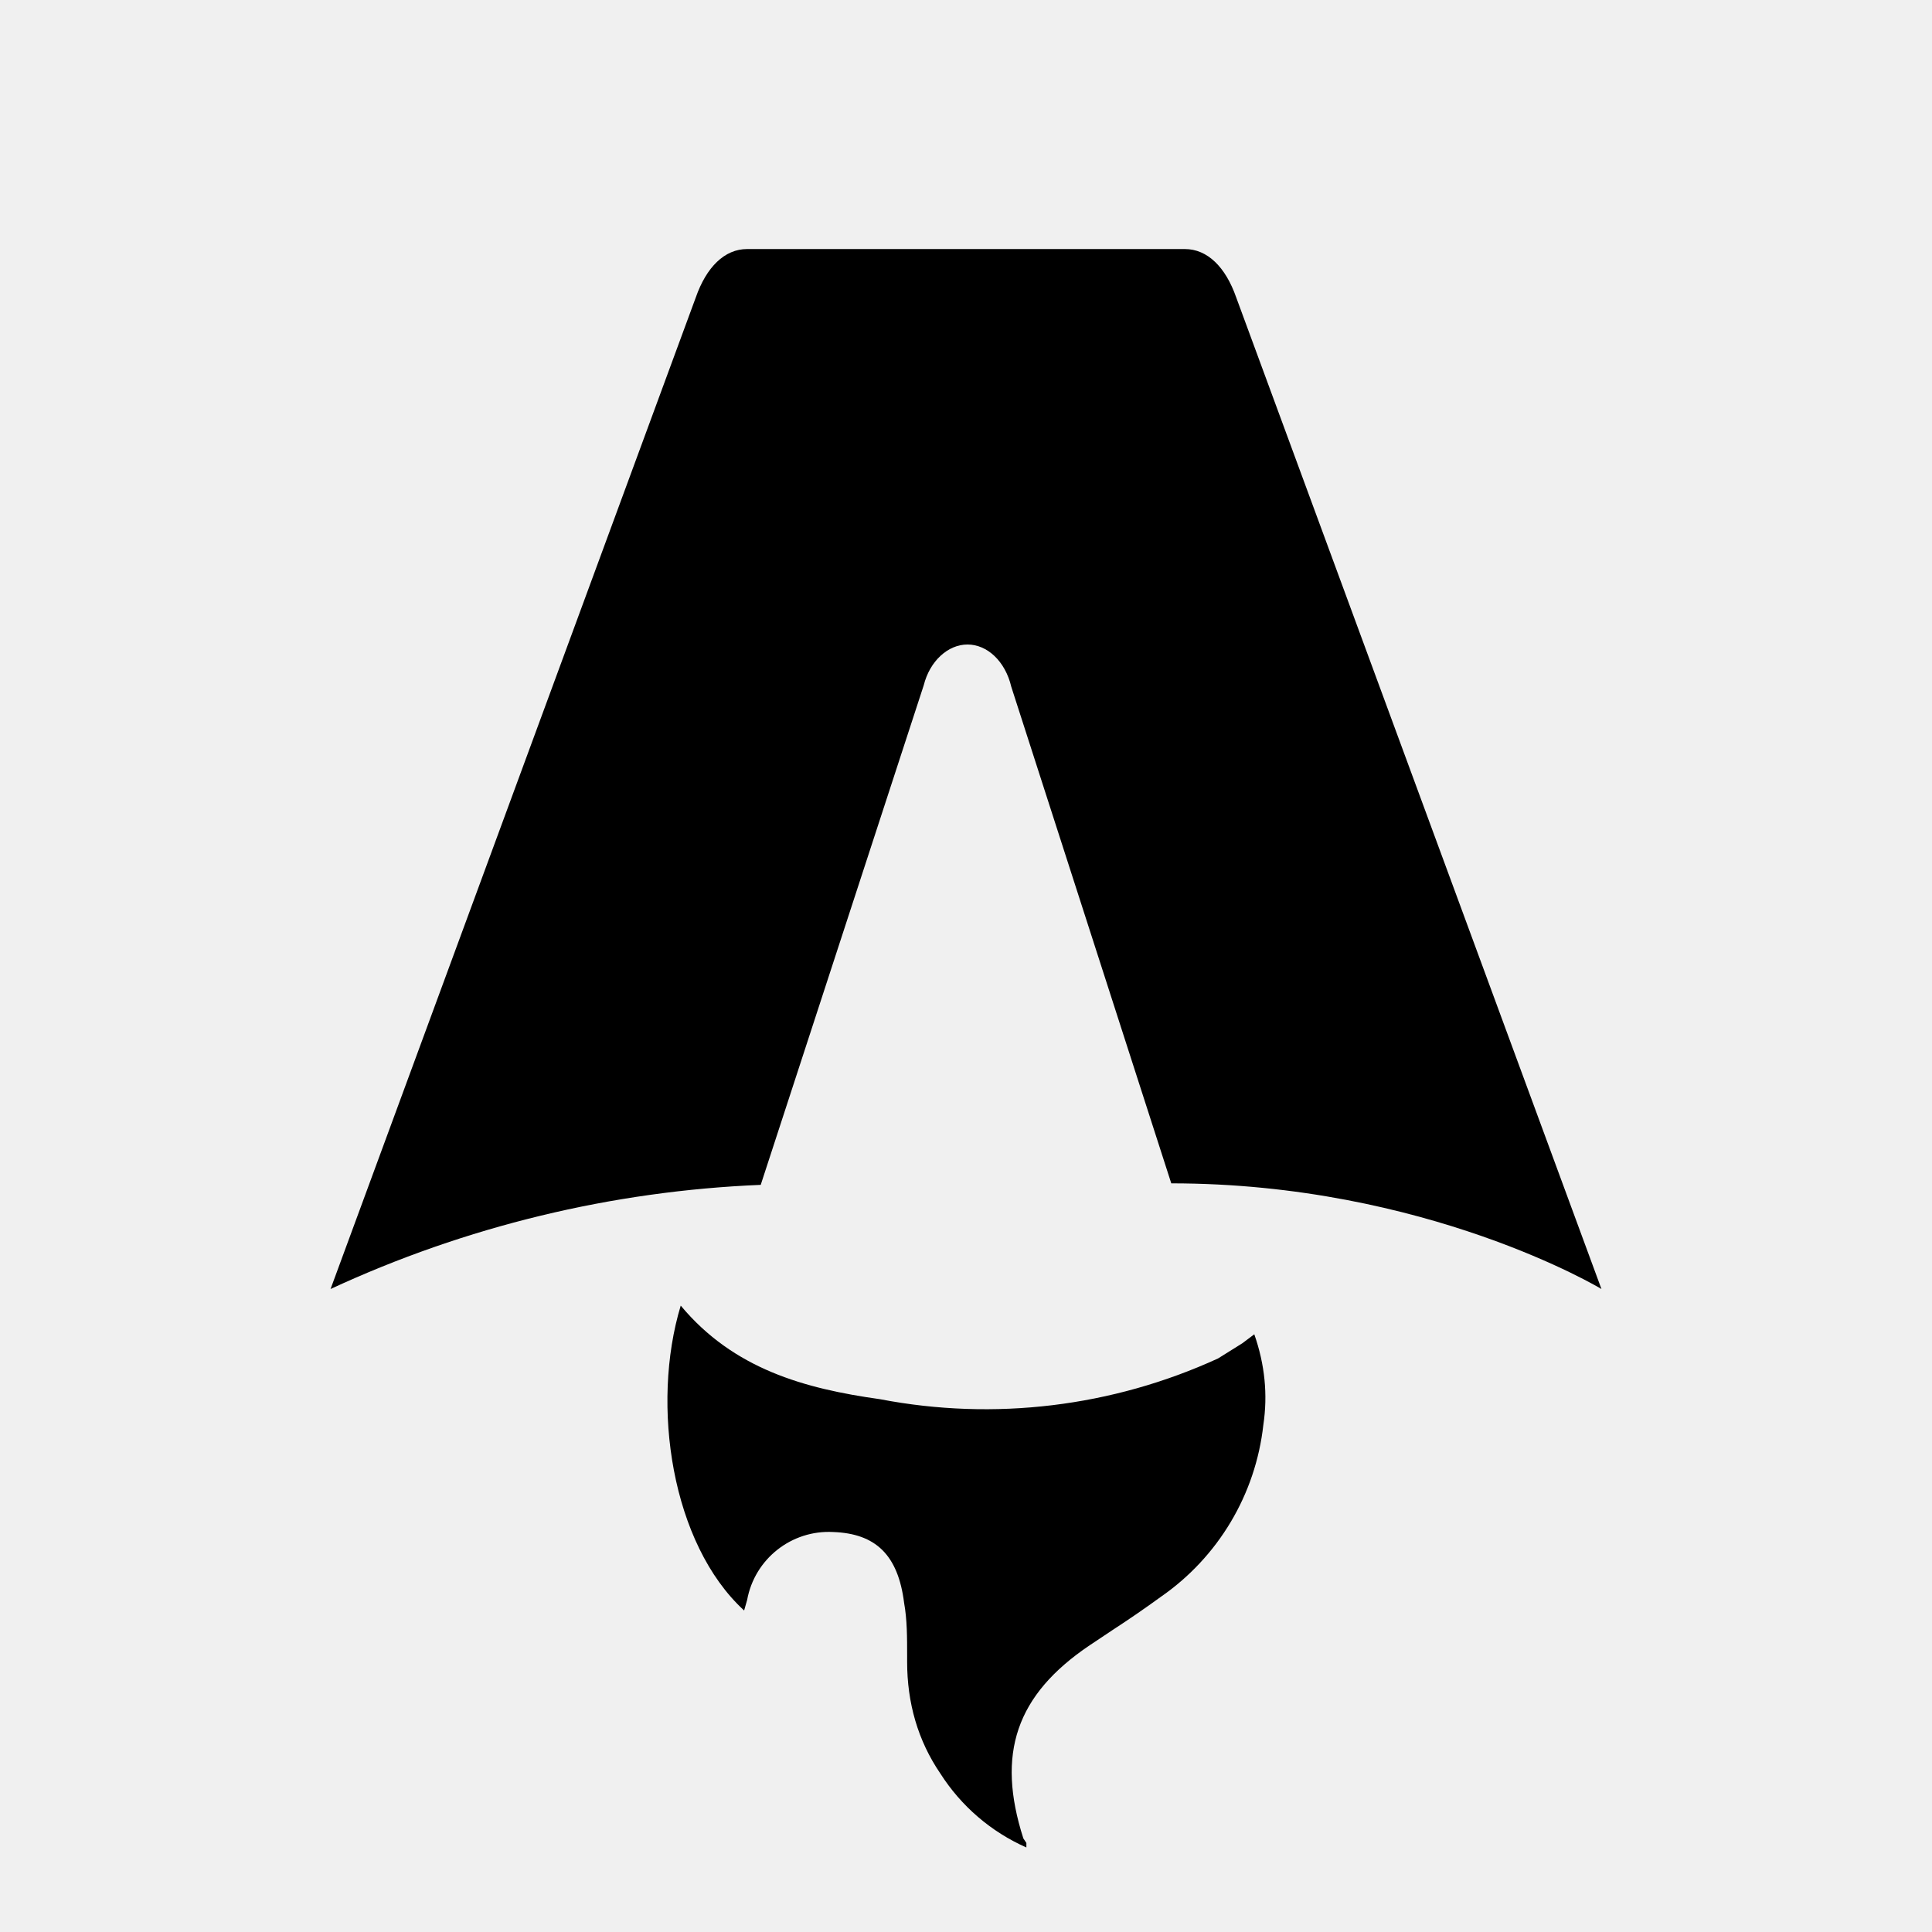
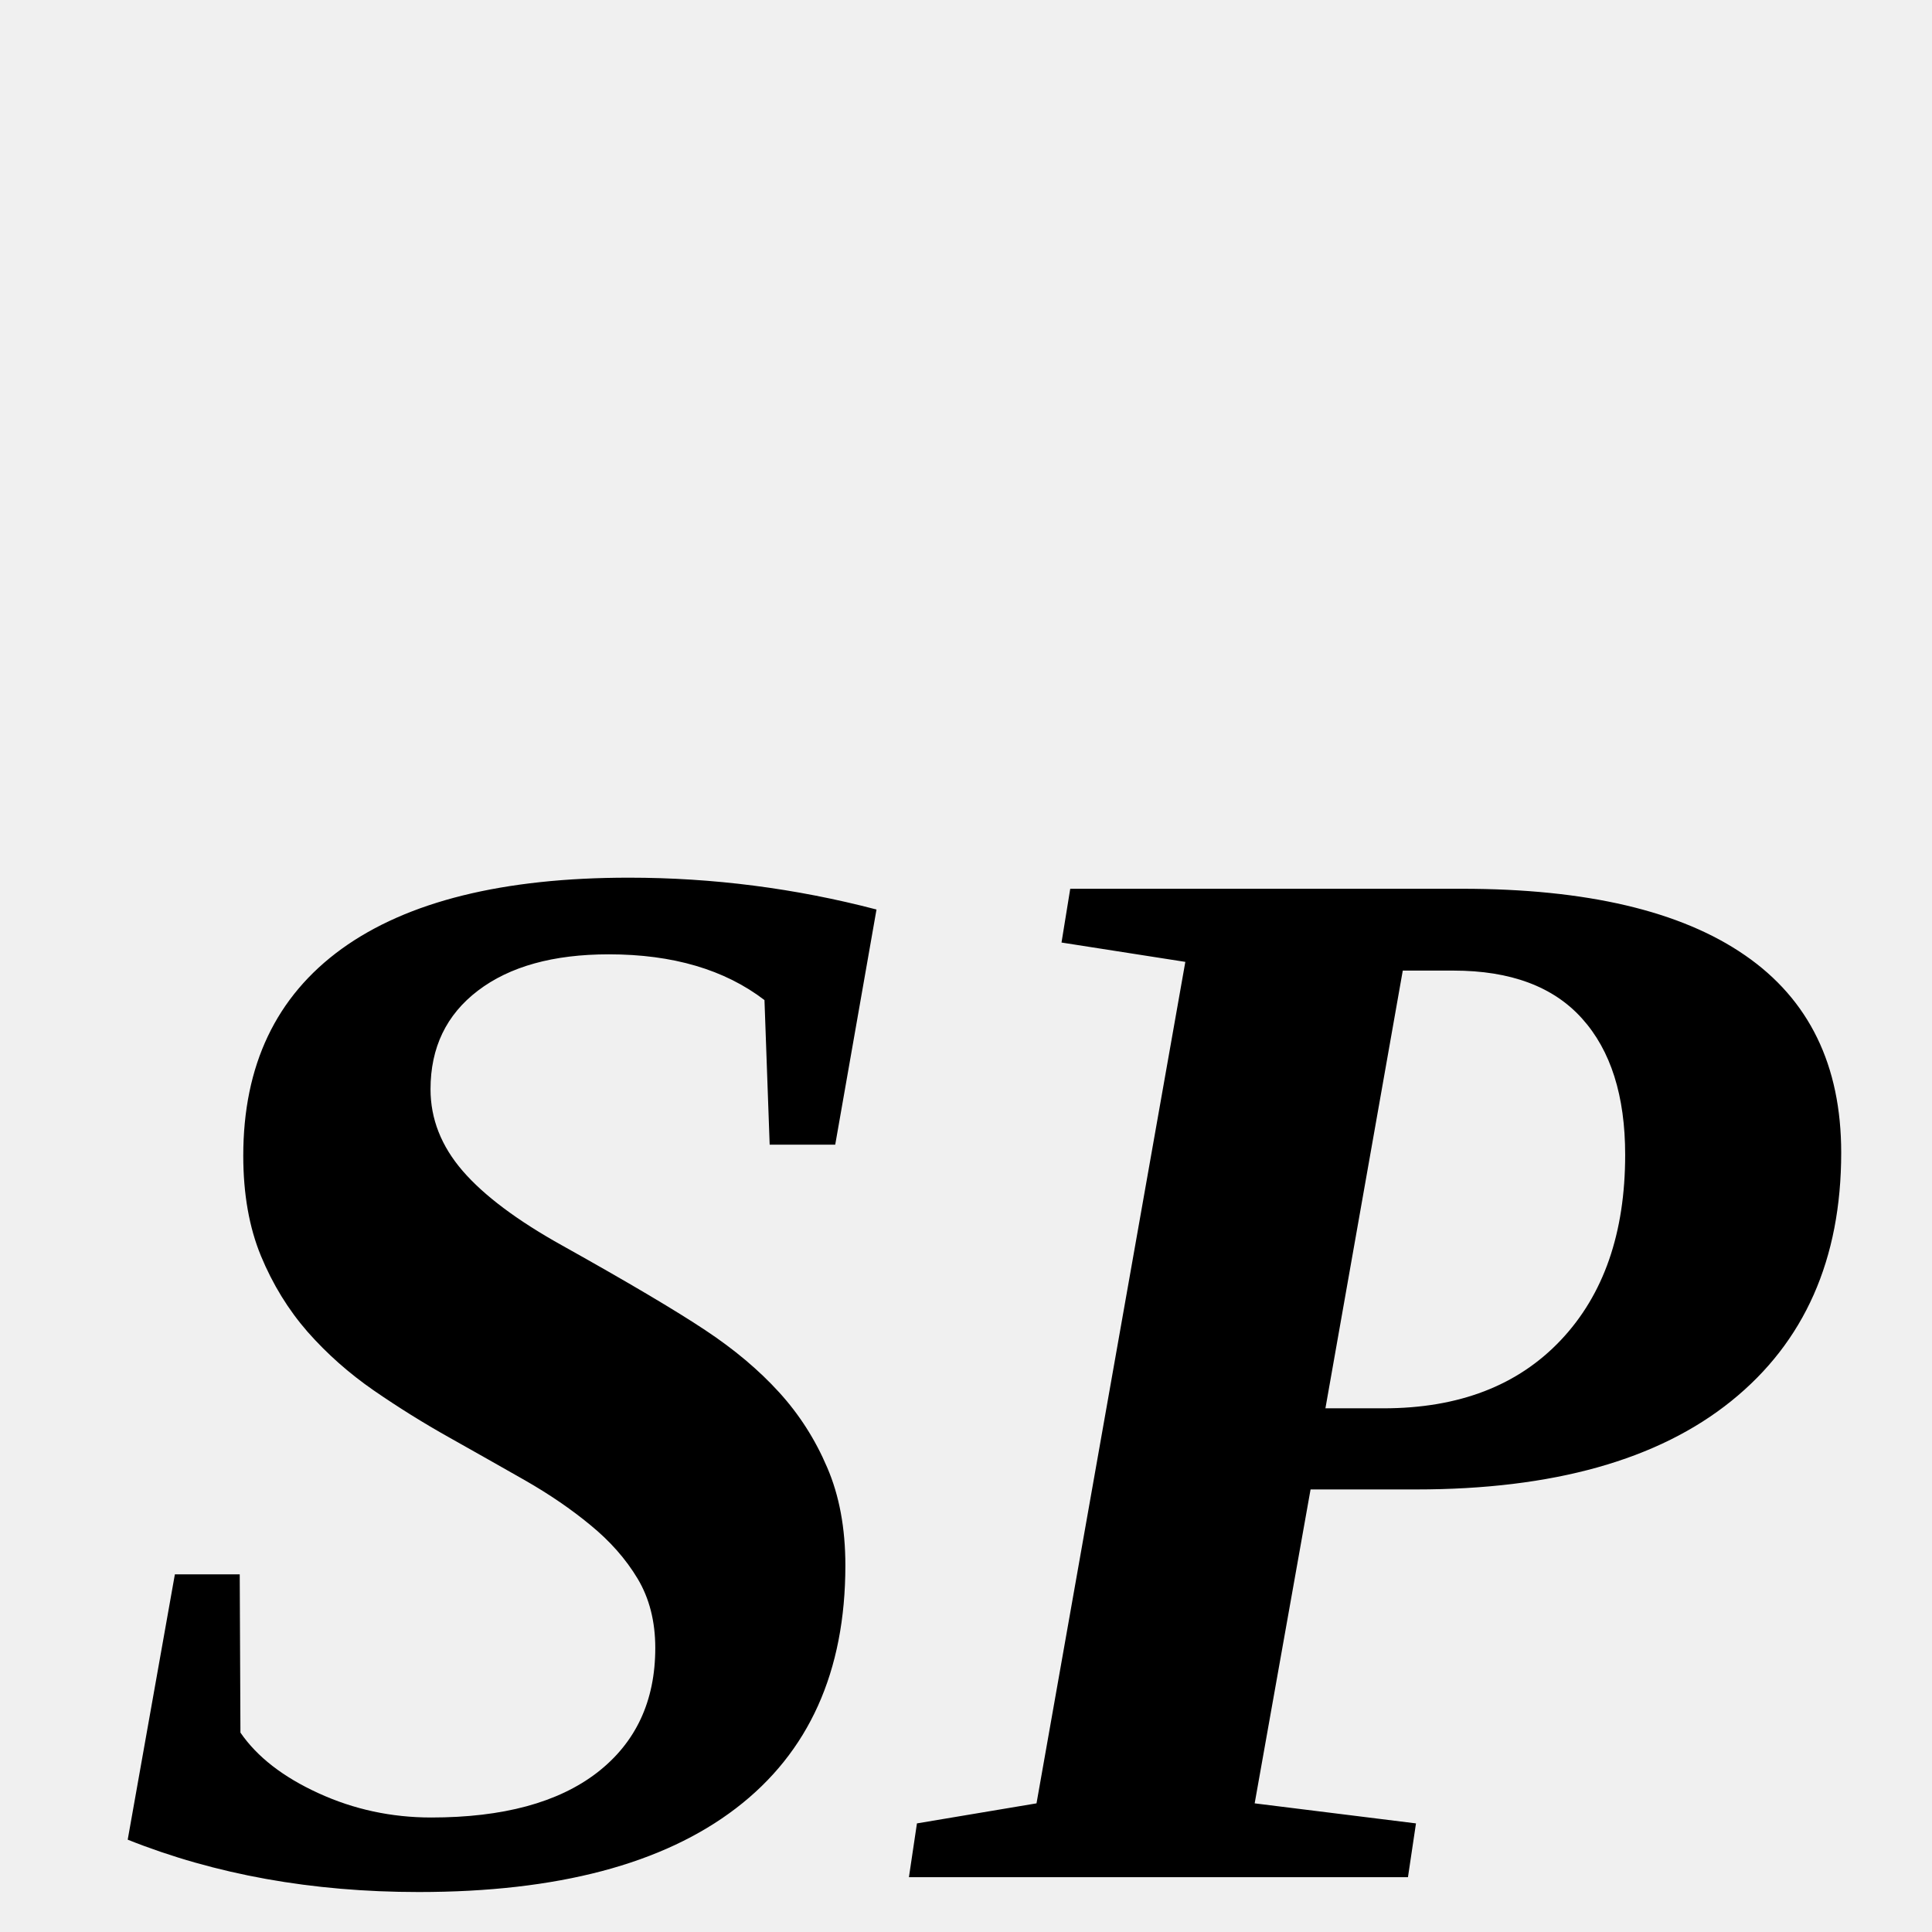
- <svg xmlns="http://www.w3.org/2000/svg" fill="none" viewBox="0 0 128 128">
-   <path d="M50.4 78.5a75.1 75.1 0 0 0-28.5 6.9l24.2-65.7c.7-2 1.9-3.2 3.4-3.2h29c1.5 0 2.7 1.2 3.4 3.2l24.2 65.7s-11.6-7-28.5-7L67 45.5c-.4-1.7-1.6-2.8-2.9-2.8-1.3 0-2.5 1.1-2.9 2.7L50.4 78.5Zm-1.1 28.2Zm-4.2-20.2c-2 6.6-.6 15.8 4.2 20.2a17.5 17.5 0 0 1 .2-.7 5.5 5.5 0 0 1 5.7-4.5c2.8.1 4.3 1.5 4.7 4.7.2 1.1.2 2.3.2 3.5v.4c0 2.7.7 5.2 2.2 7.4a13 13 0 0 0 5.7 4.9v-.3l-.2-.3c-1.8-5.6-.5-9.5 4.4-12.8l1.5-1a73 73 0 0 0 3.2-2.2 16 16 0 0 0 6.8-11.4c.3-2 .1-4-.6-6l-.8.6-1.6 1a37 37 0 0 1-22.4 2.7c-5-.7-9.7-2-13.2-6.2Z" />
+ <svg xmlns="http://www.w3.org/2000/svg" viewBox="0 0 128 128">
+   <text x="64" y="96" font-size="100" font-weight="700" font-style="italic" text-anchor="middle" dominant-baseline="middle" letter-spacing="-2">SP</text>
  <style>
-         path { fill: #000; }
+         text { fill: #000; }
        @media (prefers-color-scheme: dark) {
-             path { fill: #FFF; }
+             text { fill: #FFF; }
        }
    </style>
</svg>
